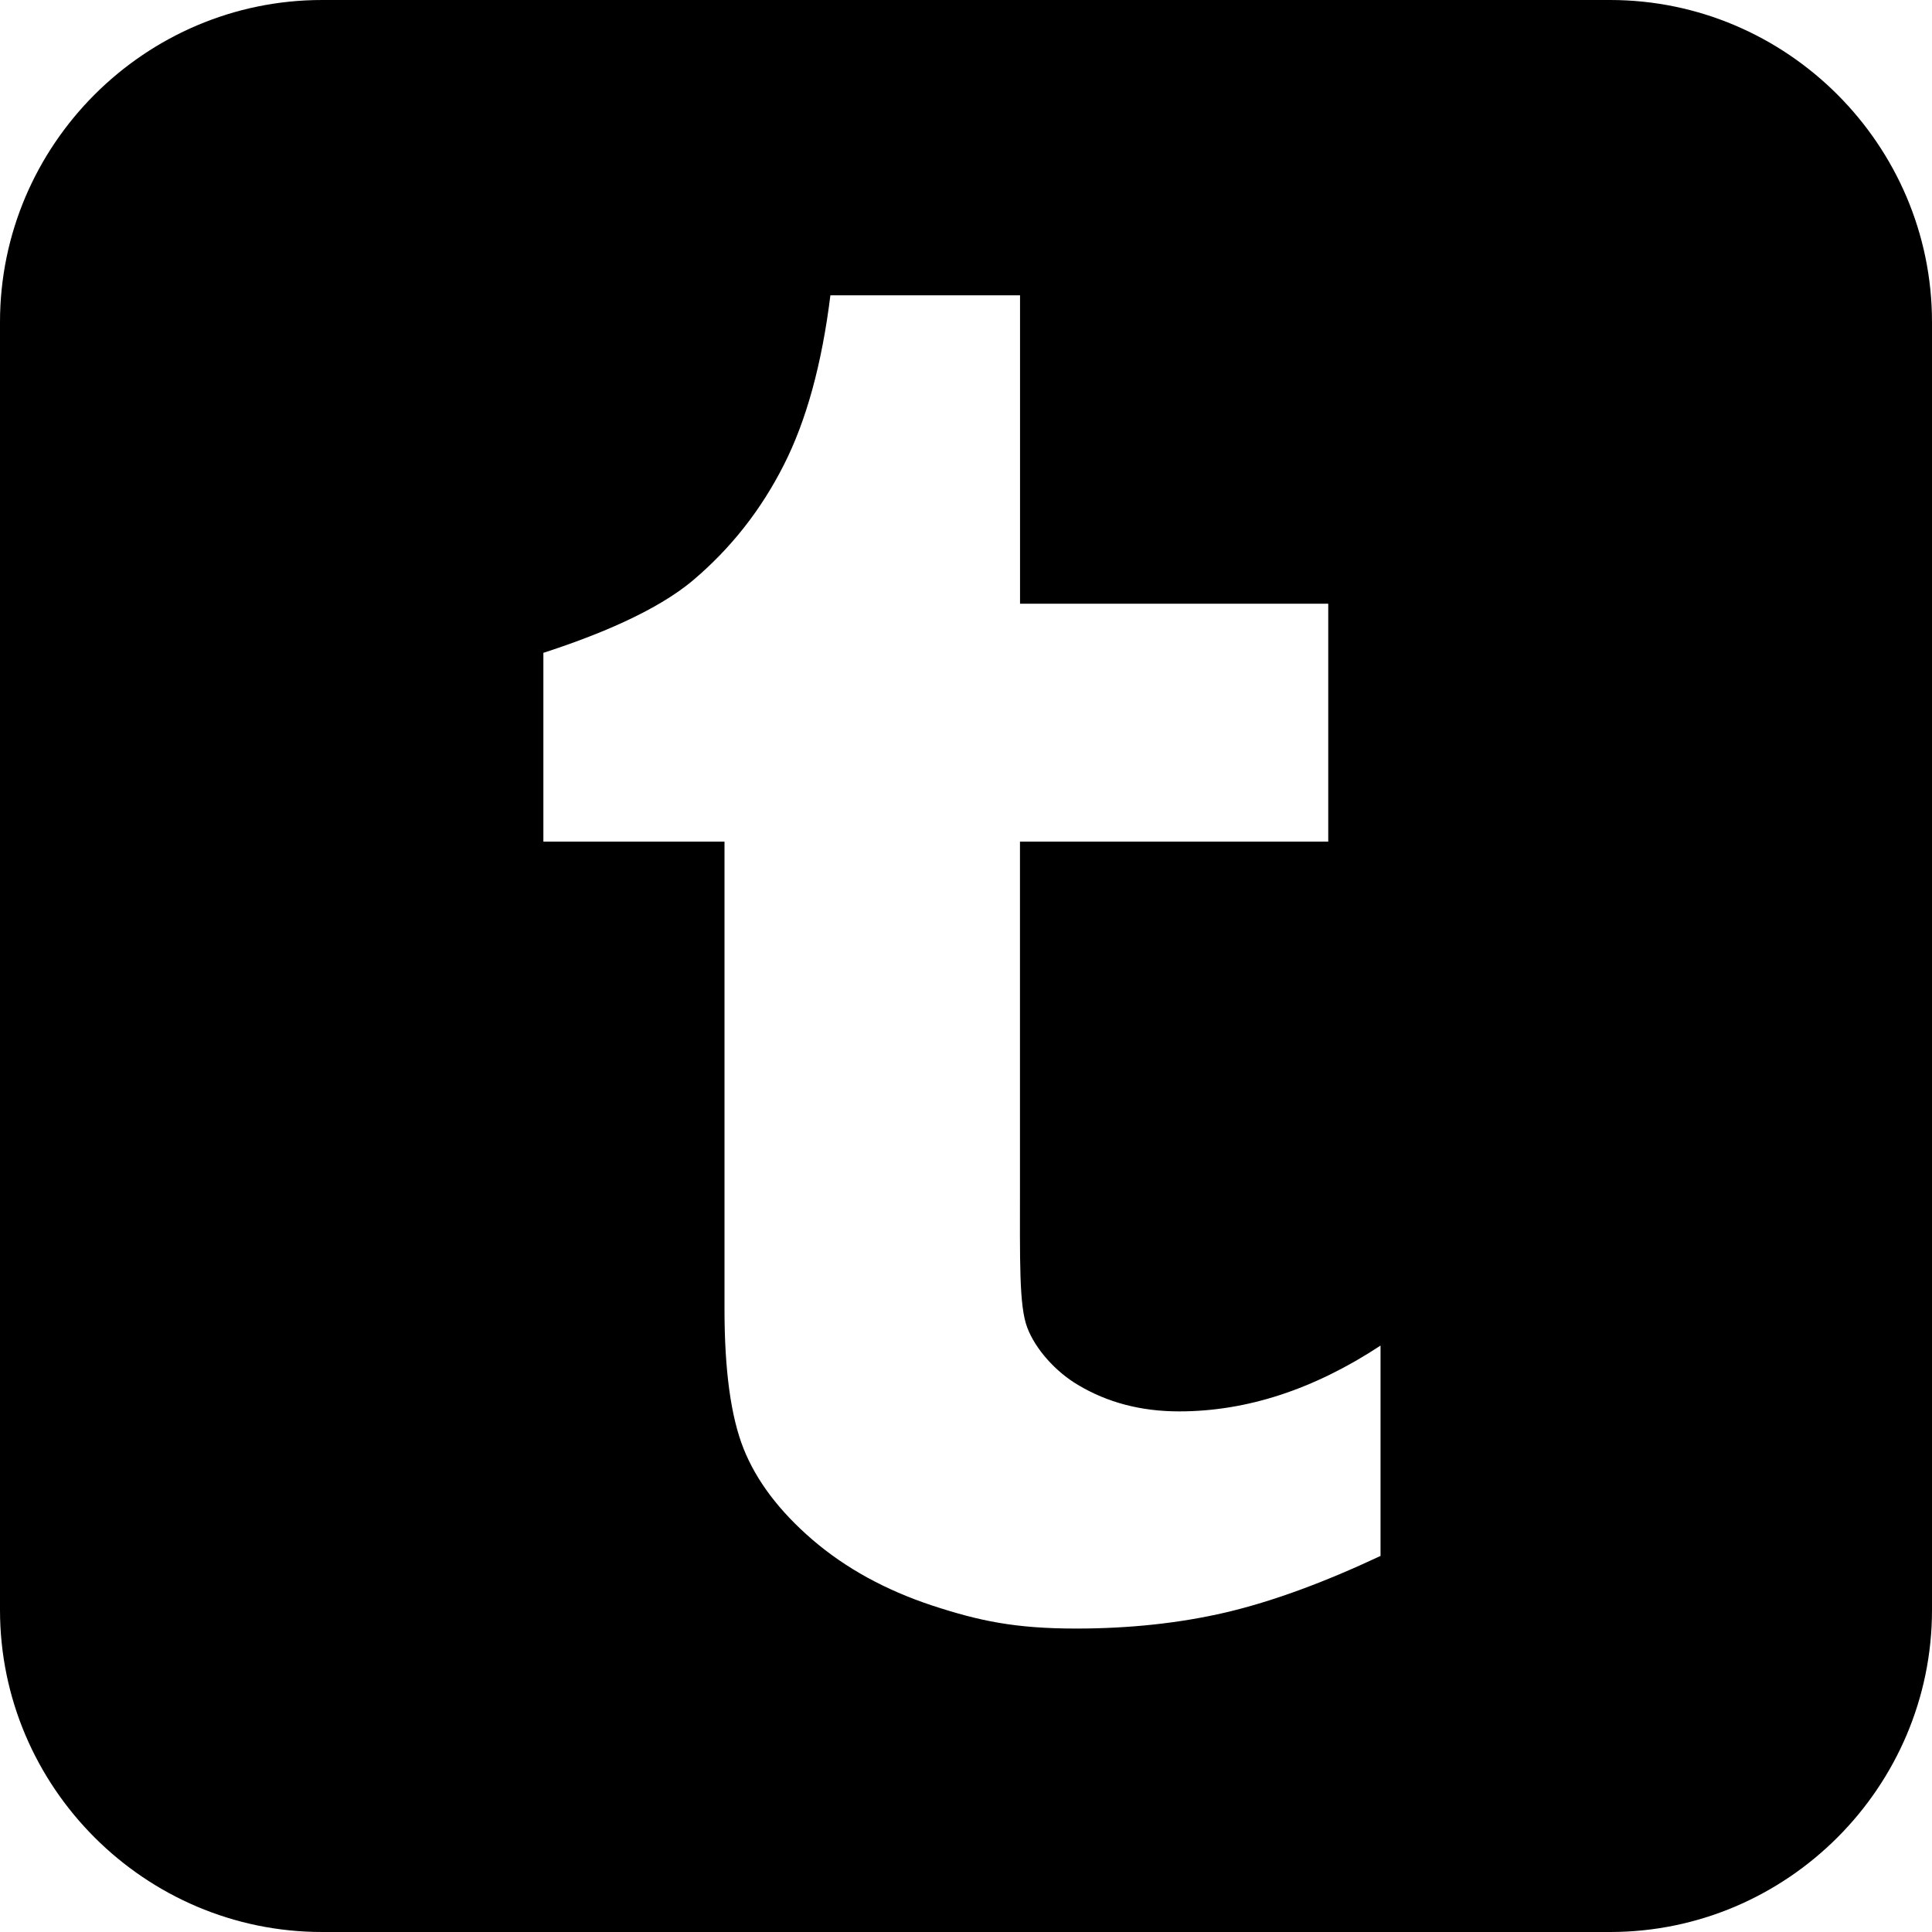
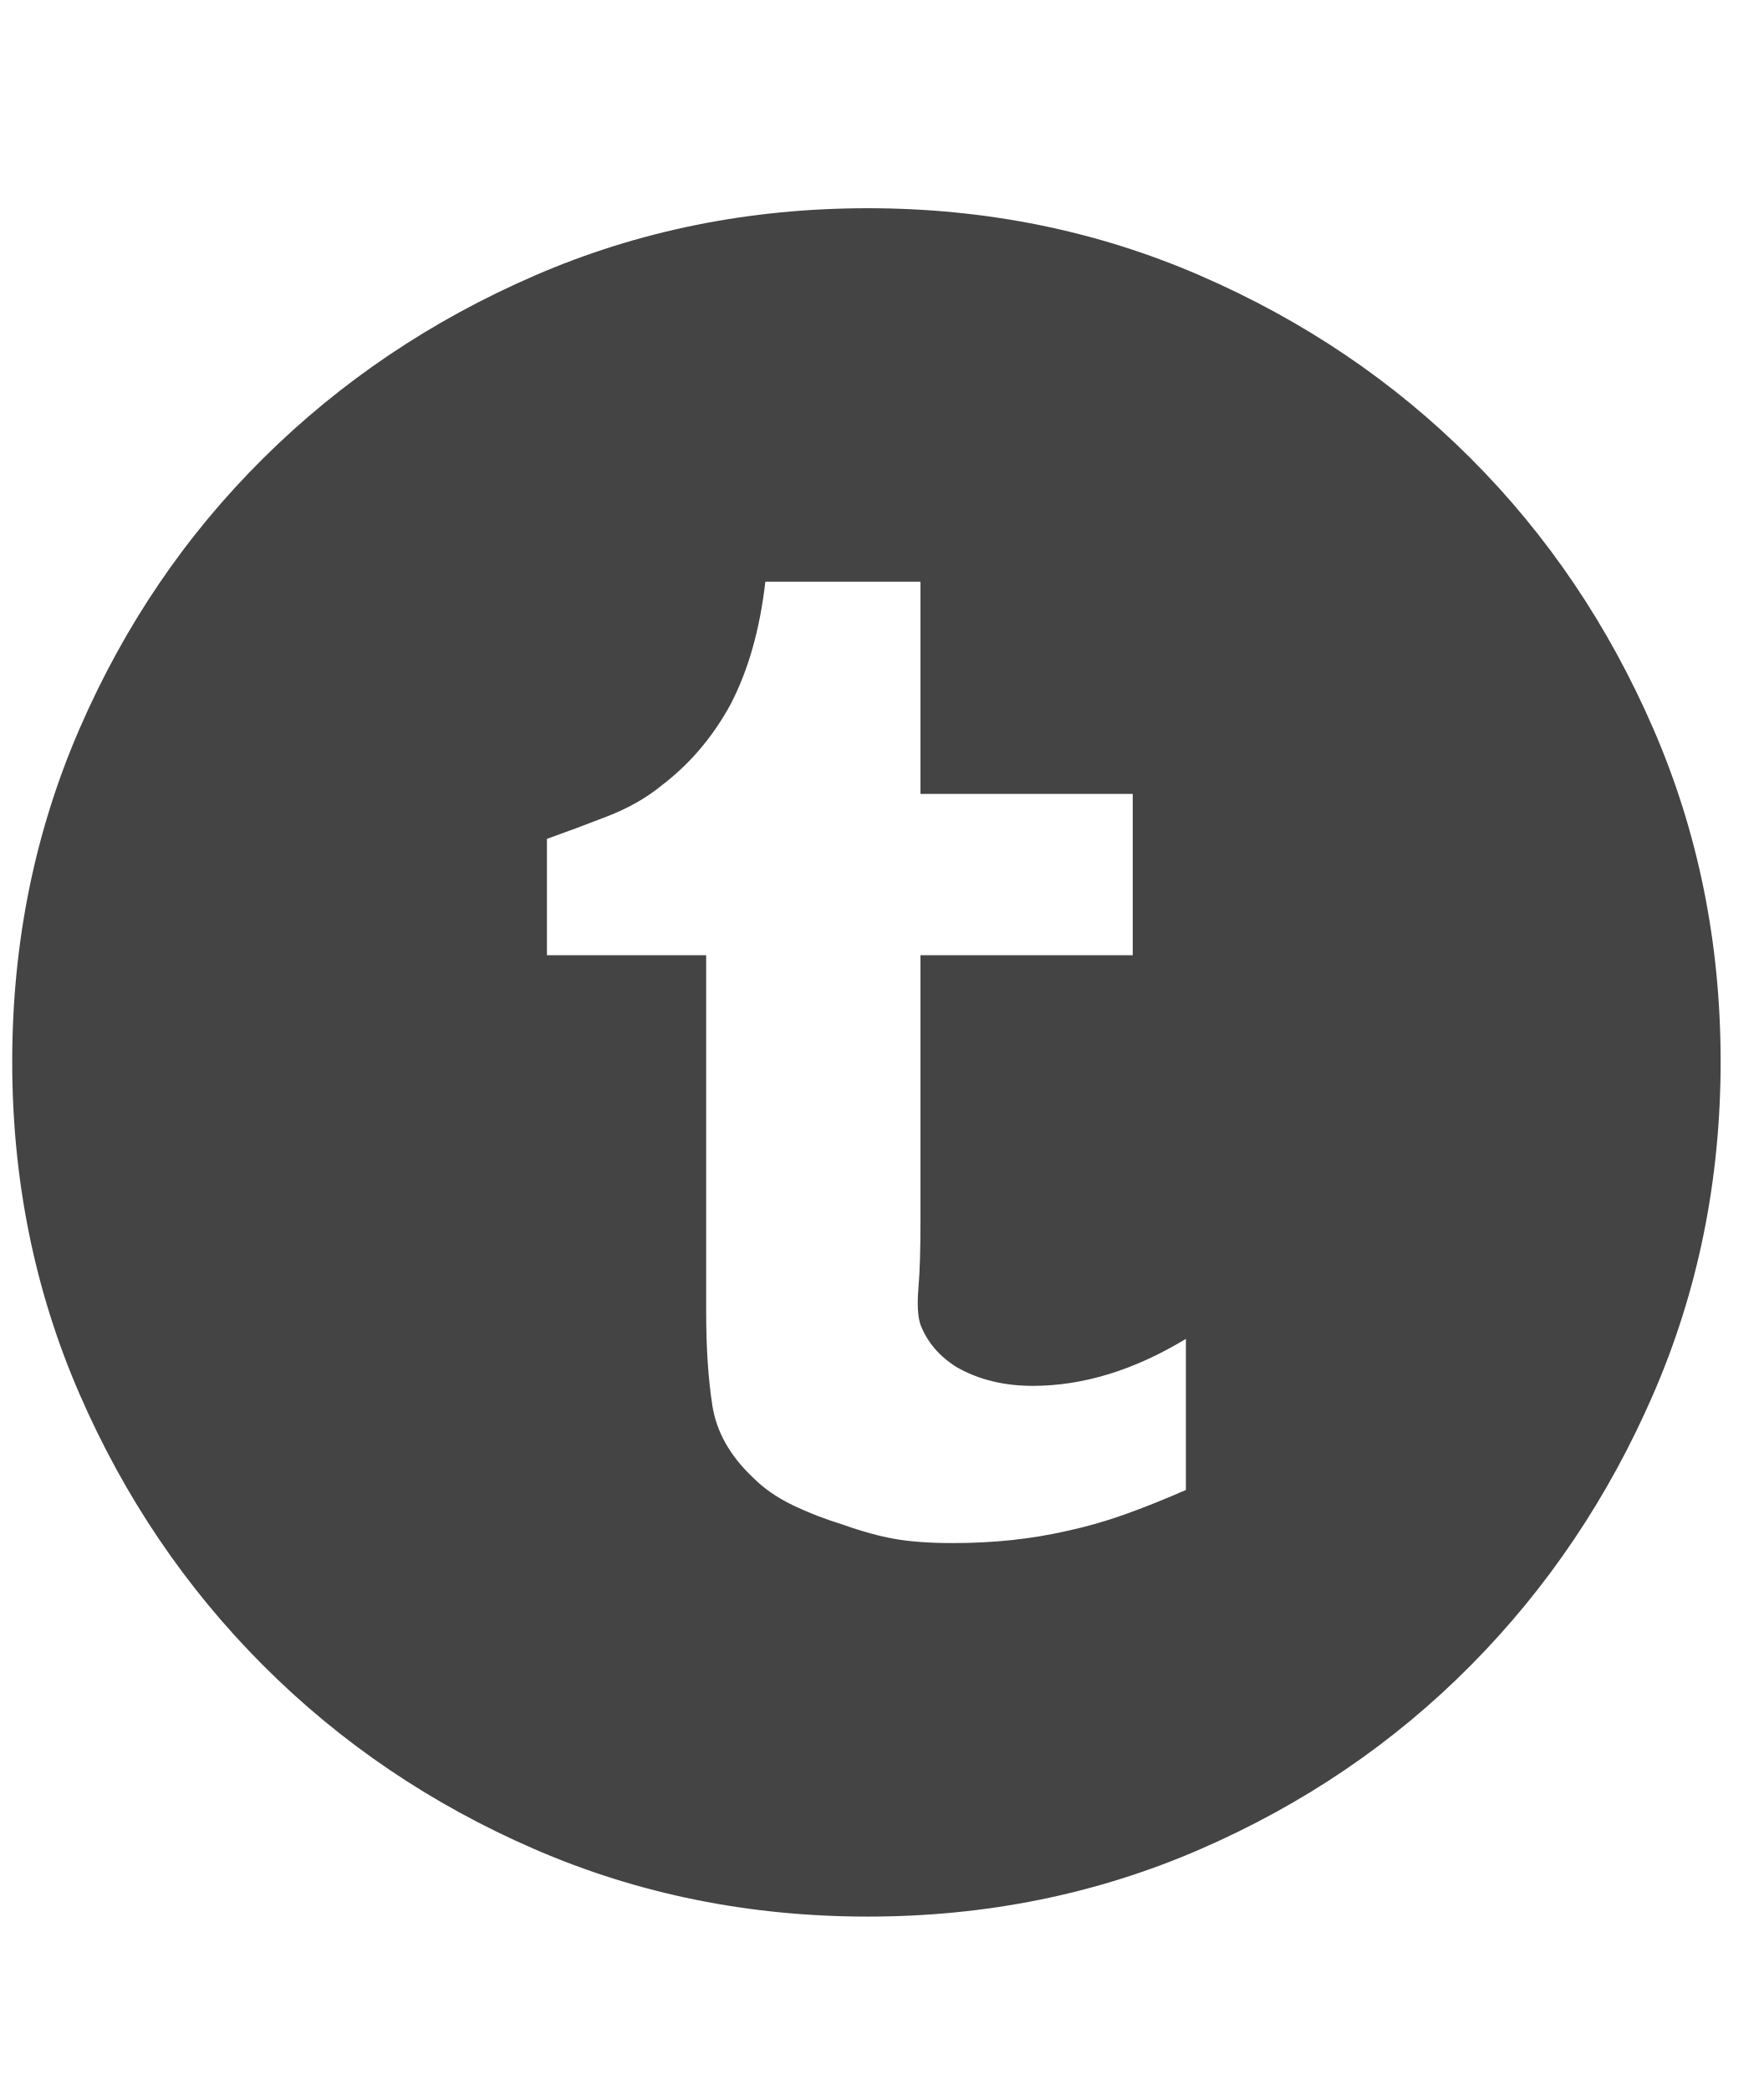
- <svg xmlns="http://www.w3.org/2000/svg" version="1.1" width="32" height="32" viewBox="0 0 32 32">
-   <g id="icomoon-ignore">
- </g>
-   <path d="M26.668 0h-21.334c-2.934 0-5.334 2.4-5.334 5.334v21.332c0 2.936 2.4 5.334 5.334 5.334h21.334c2.933 0 5.332-2.398 5.332-5.334v-21.332c-0-2.933-2.399-5.334-5.332-5.334zM22.866 25.771c-0.942 0.443-1.798 0.756-2.563 0.936-0.765 0.178-1.593 0.267-2.481 0.267-1.010 0-1.605-0.127-2.381-0.381-0.775-0.256-1.438-0.621-1.984-1.090-0.549-0.473-0.928-0.975-1.14-1.506s-0.317-1.303-0.317-2.313v-7.744h-3v-3.127c0.867-0.281 1.873-0.685 2.49-1.211 0.62-0.527 1.116-1.158 1.49-1.896 0.375-0.736 0.633-1.676 0.774-2.815h3.141v5.108h5.105v3.941h-5.106v5.662c0 1.281-0.017 2.020 0.119 2.383 0.135 0.361 0.473 0.736 0.841 0.953 0.489 0.293 1.047 0.439 1.676 0.439 1.118 0 2.231-0.363 3.336-1.090v3.482z" fill="#000000" />
+ <svg xmlns="http://www.w3.org/2000/svg" version="1.1" width="27" height="32" viewBox="0 0 27 32">
+   <path d="M13.281 3.188q2.719 0 5.094 1.031t4.141 2.797 2.797 4.141 1.031 5.094-1.031 5.094-2.797 4.156-4.141 2.813-5.094 1.031-5.094-1.031-4.156-2.813-2.813-4.156-1.031-5.094 1.031-5.094 2.813-4.141 4.156-2.797 5.094-1.031zM18.156 20.5q-1.188 0.719-2.344 0.719-0.656 0-1.156-0.281-0.406-0.25-0.563-0.656-0.063-0.188-0.031-0.563t0.031-1.031v-4.063h3.25v-2.469h-3.25v-3.25h-2.375q-0.125 1.094-0.531 1.875-0.406 0.75-1.063 1.25-0.344 0.281-0.828 0.469t-0.922 0.344v1.781h2.438v5.469q0 0.813 0.094 1.422t0.625 1.109q0.25 0.25 0.609 0.422t0.766 0.297q0.438 0.156 0.797 0.219t0.891 0.063q0.938 0 1.75-0.188 0.438-0.094 0.875-0.25t0.938-0.375v-2.313z" fill="#444444" />
</svg>
